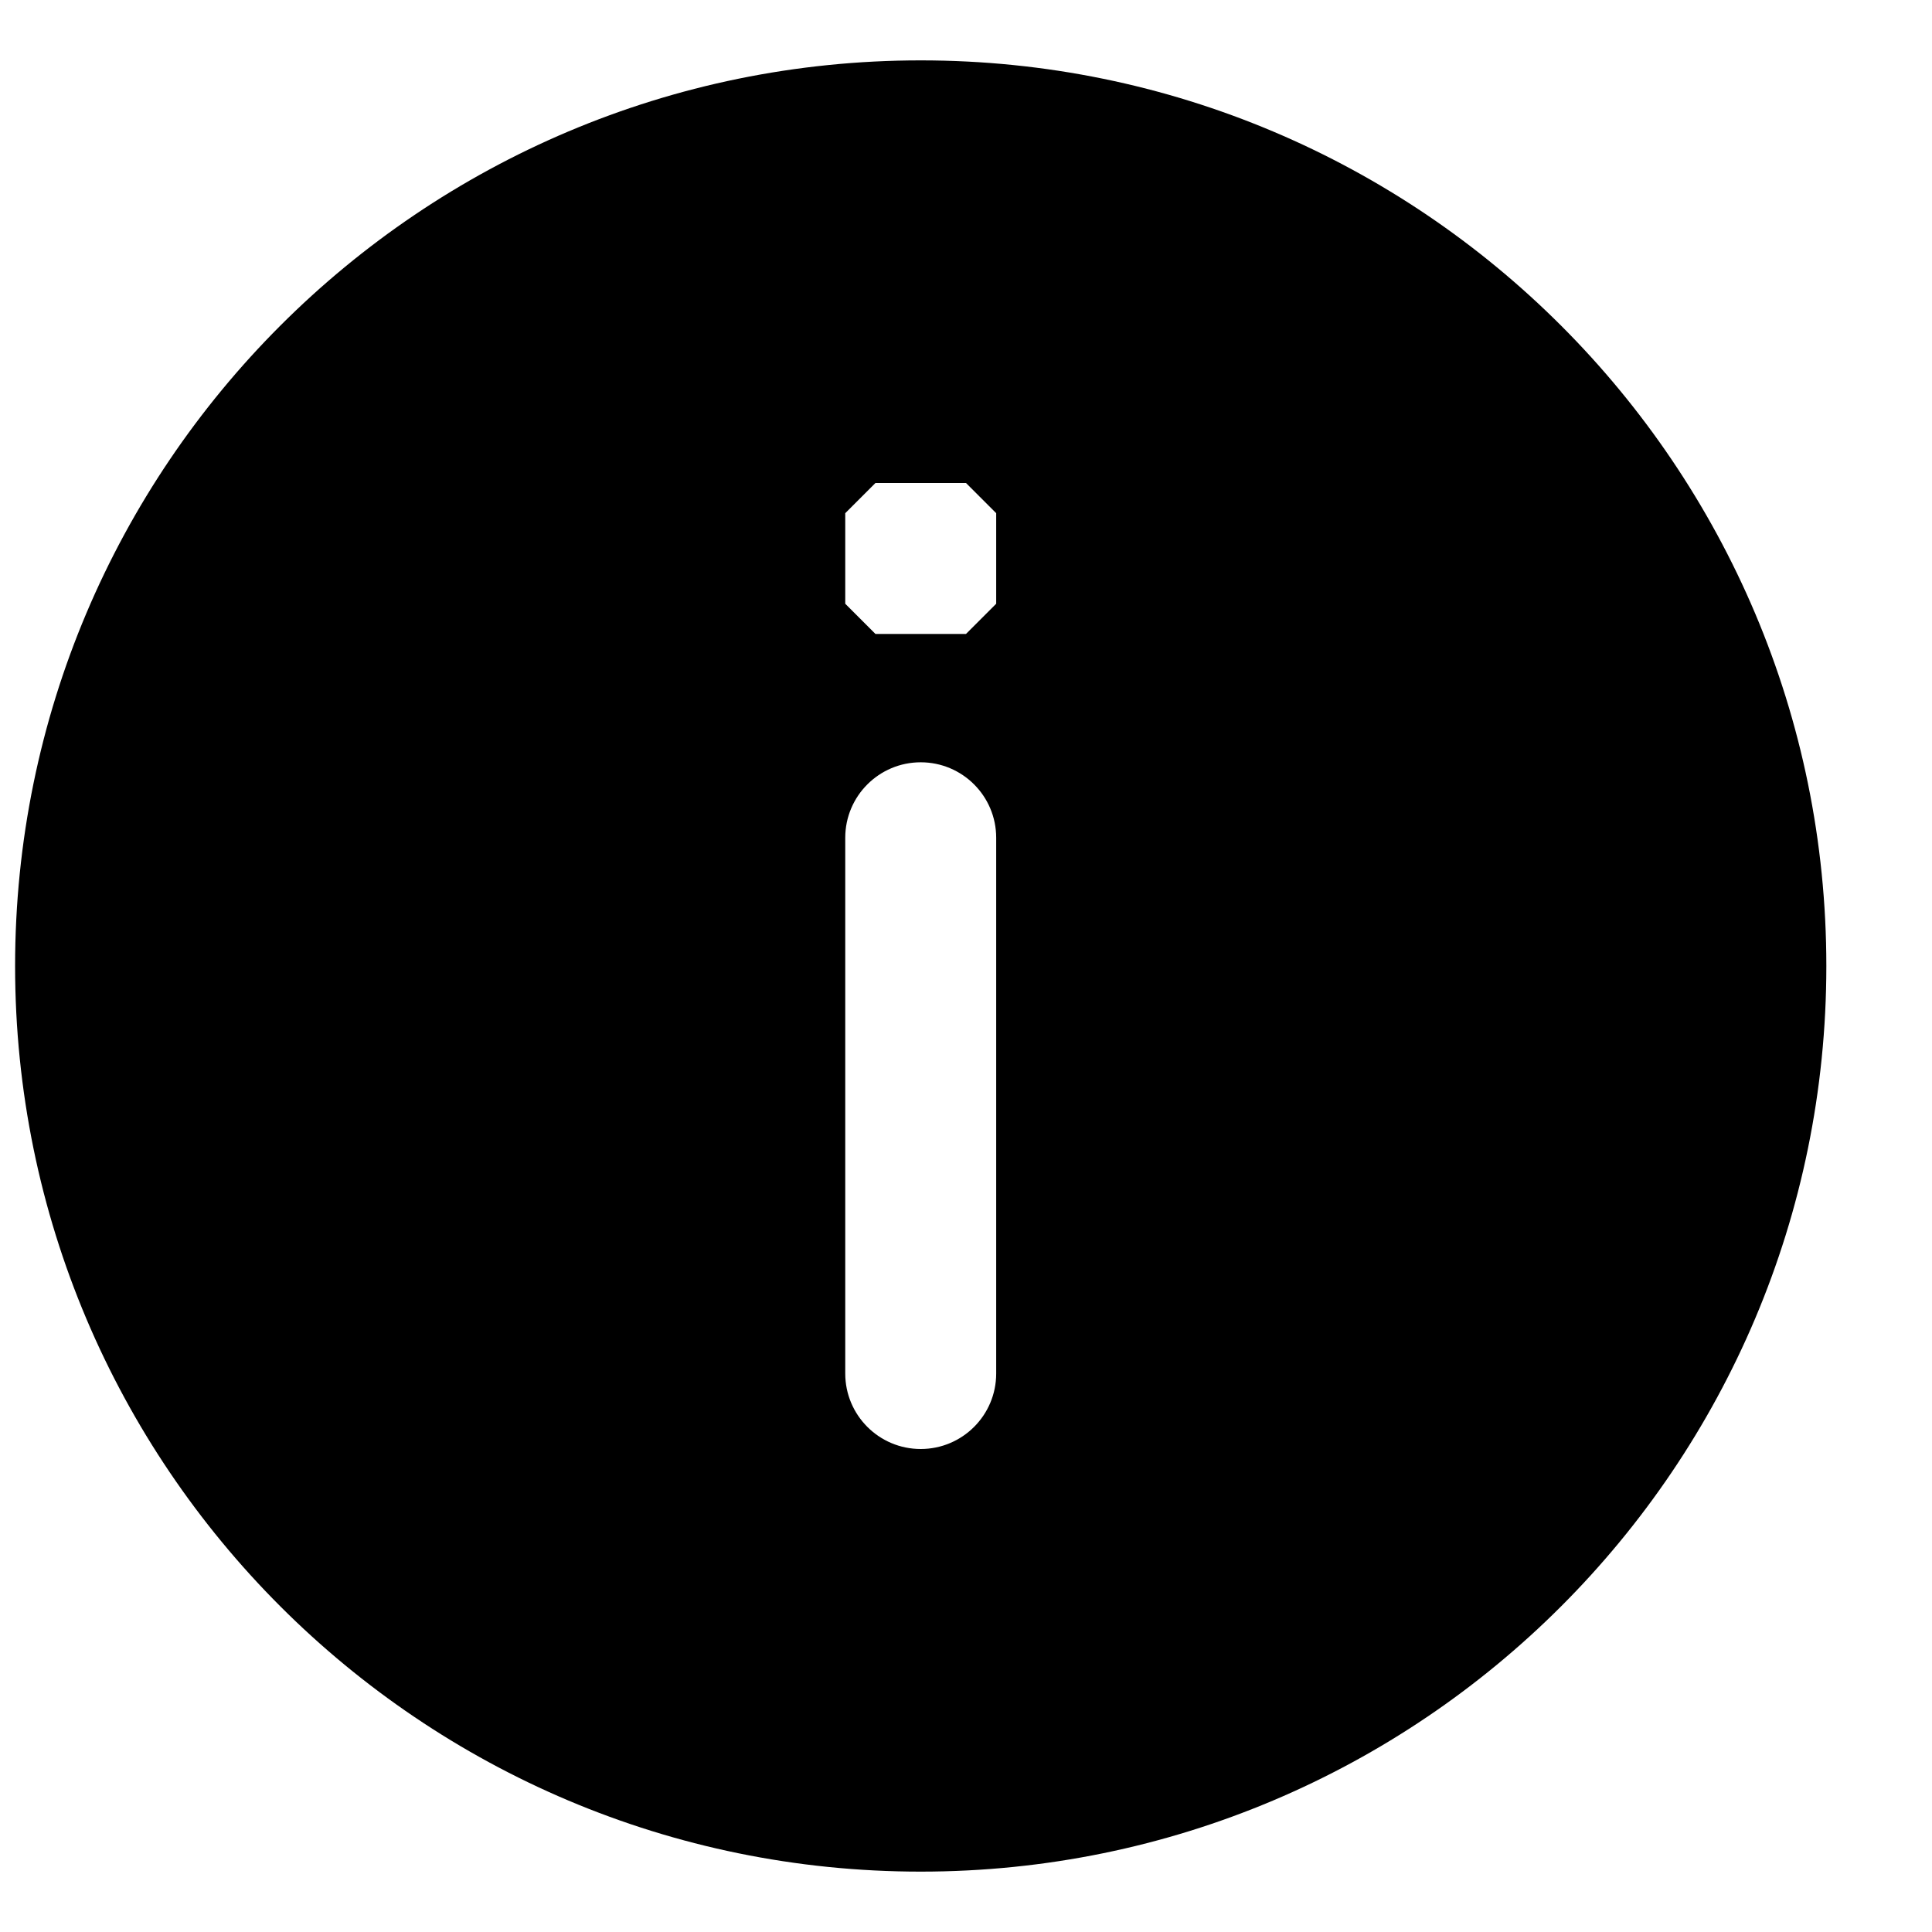
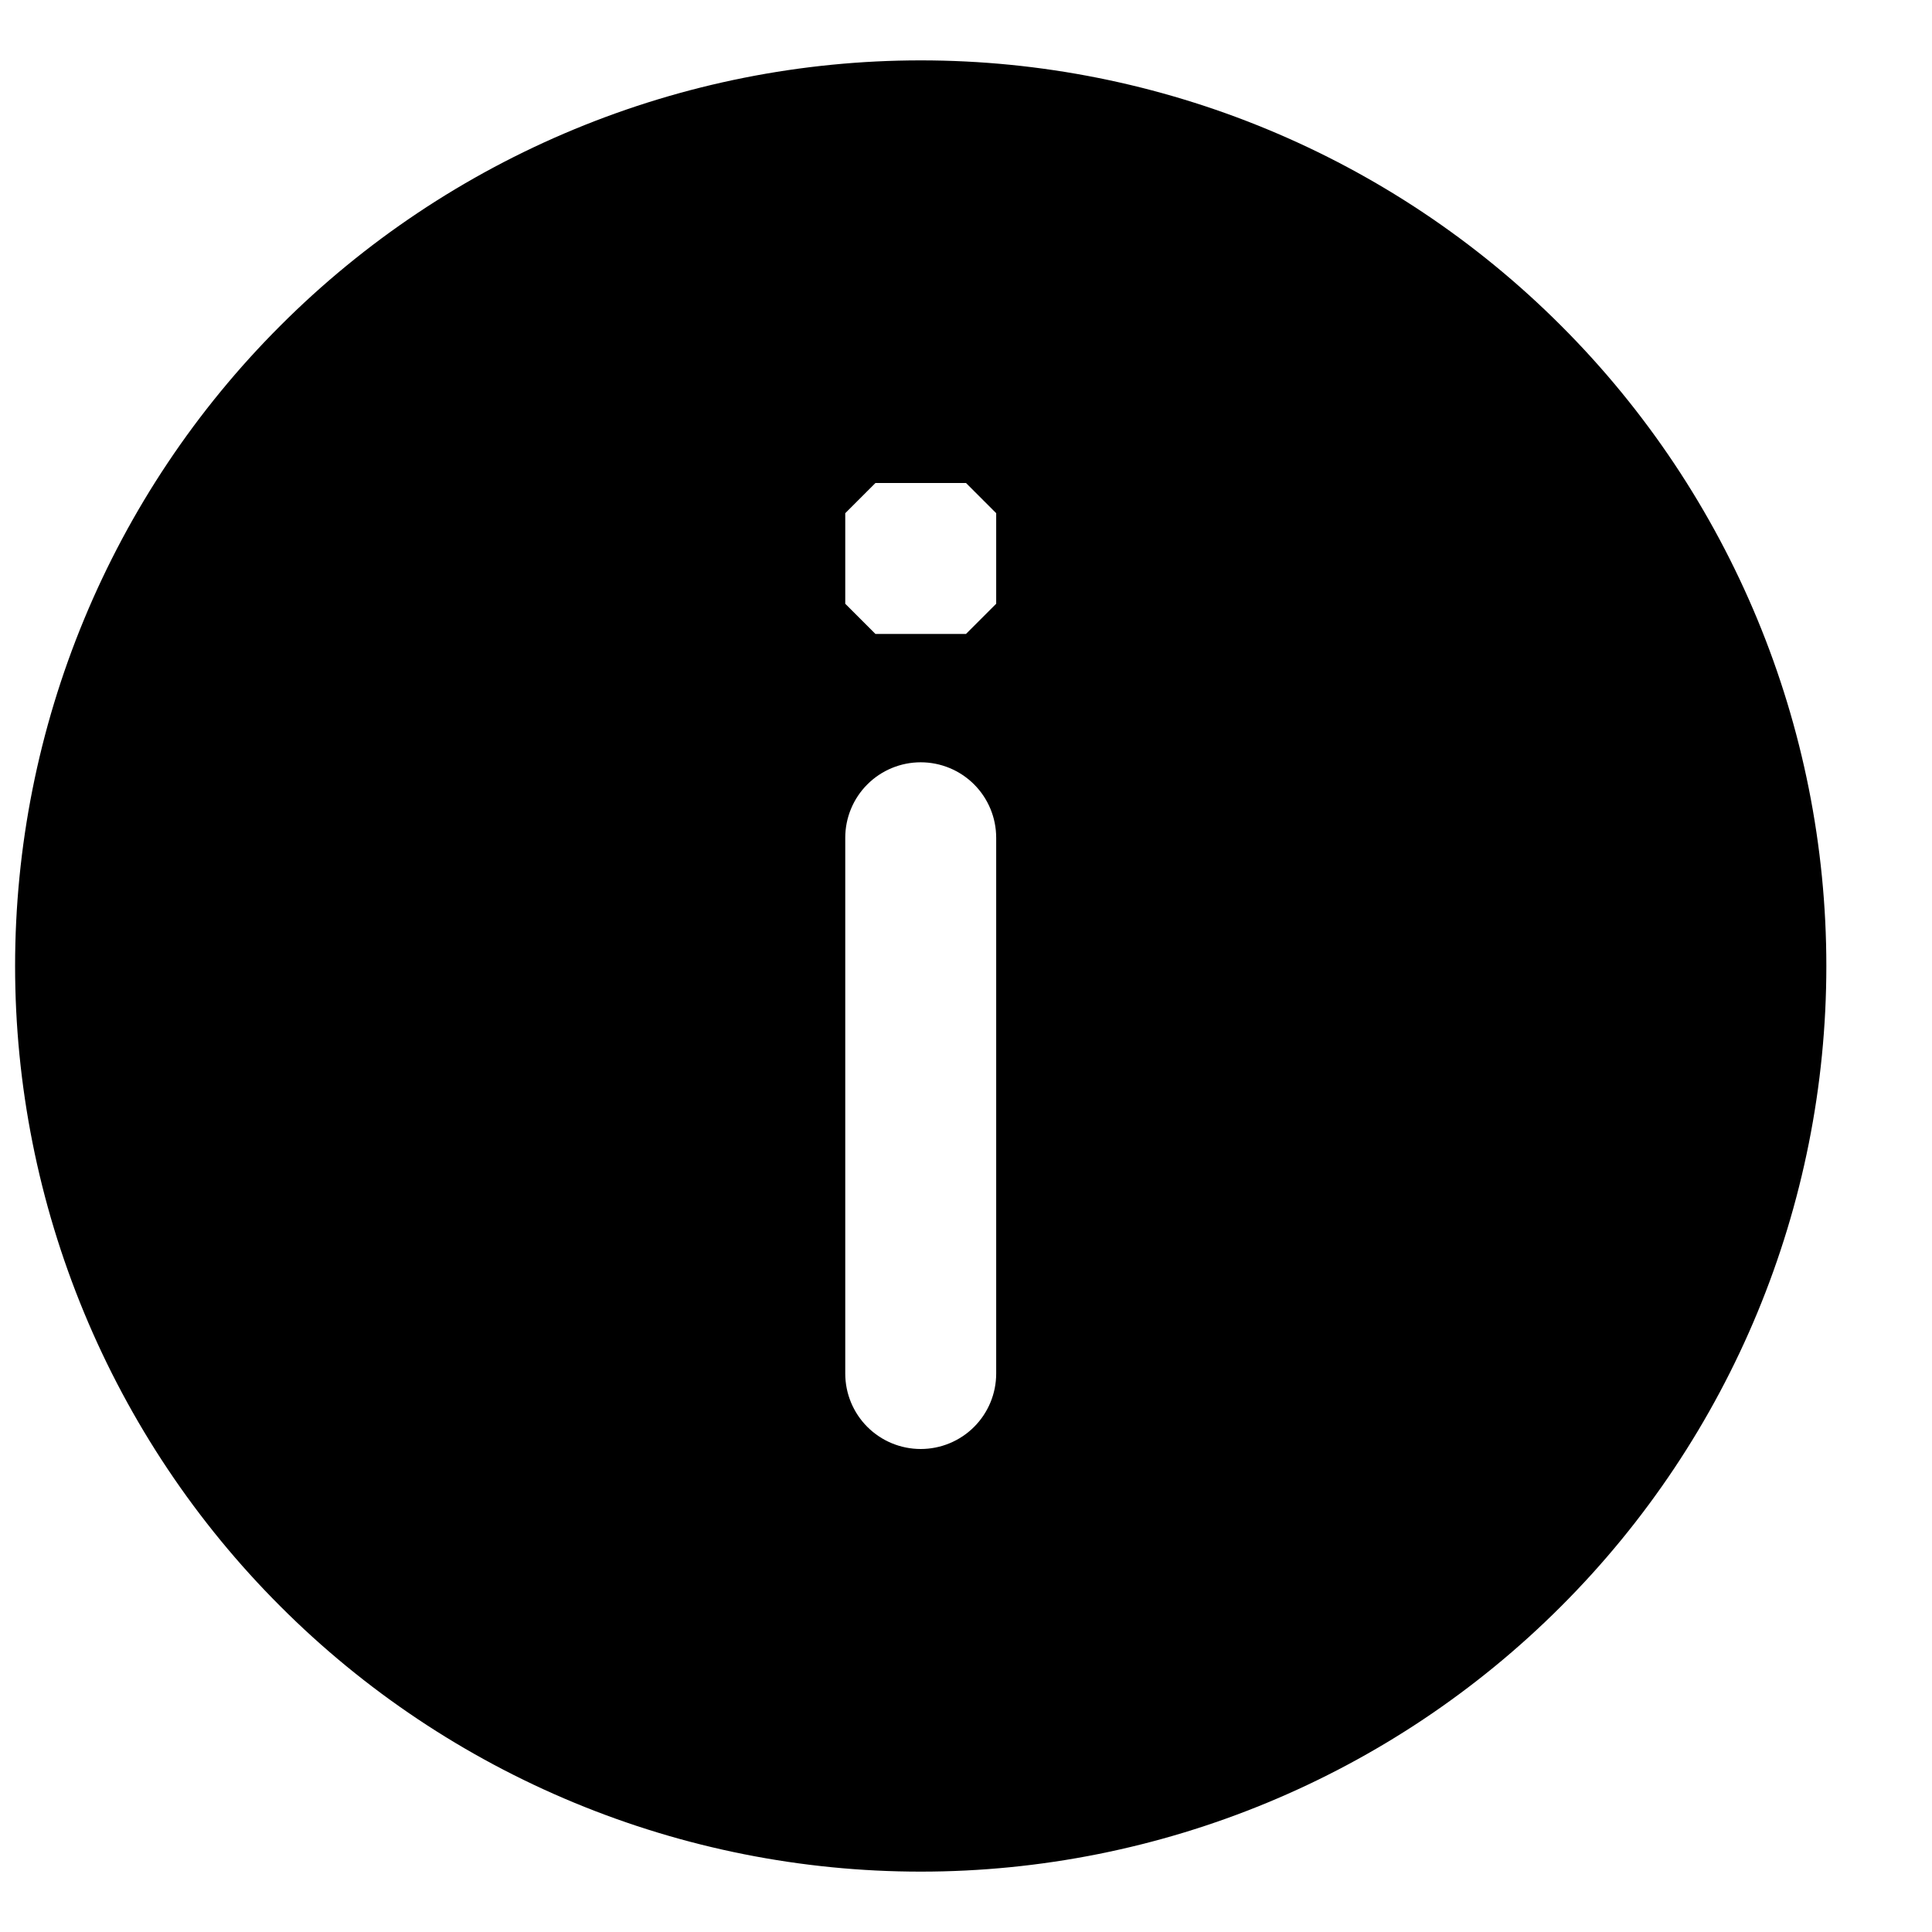
- <svg xmlns="http://www.w3.org/2000/svg" width="16" height="16" fill="none" viewBox="0 0 16 16">
-   <path fill="#000" d="M7.625.5a7.5 7.5 0 1 0 0 15 7.5 7.5 0 0 0 0-15m.625 10.875a.625.625 0 1 1-1.25 0V6.938a.625.625 0 0 1 1.25 0zM8.25 5 8 5.25h-.75L7 5v-.75L7.25 4H8l.25.25z" />
+ <svg xmlns="http://www.w3.org/2000/svg" width="16" height="16" viewBox="0 0 16 16" fill="none">
+   <path d="M7.625 0.5C6.64 0.5 5.665 0.694 4.755 1.071C3.845 1.448 3.018 2 2.322 2.697C1.625 3.393 1.073 4.22 0.696 5.13C0.319 6.04 0.125 7.015 0.125 8C0.125 8.985 0.319 9.96 0.696 10.87C1.073 11.78 1.625 12.607 2.322 13.303C3.018 14 3.845 14.552 4.755 14.929C5.665 15.306 6.64 15.5 7.625 15.5C9.614 15.5 11.522 14.71 12.928 13.303C14.335 11.897 15.125 9.989 15.125 8C15.125 6.011 14.335 4.103 12.928 2.697C11.522 1.29 9.614 0.5 7.625 0.5ZM8.25 11.375C8.25 11.541 8.184 11.7 8.067 11.817C7.95 11.934 7.791 12 7.625 12C7.459 12 7.3 11.934 7.183 11.817C7.066 11.7 7 11.541 7 11.375V6.938C7 6.772 7.066 6.613 7.183 6.496C7.3 6.379 7.459 6.313 7.625 6.313C7.791 6.313 7.95 6.379 8.067 6.496C8.184 6.613 8.25 6.772 8.25 6.938V11.375ZM8.25 5L8 5.25H7.25L7 5V4.25L7.25 4H8L8.25 4.25V5Z" fill="black" />
</svg>
